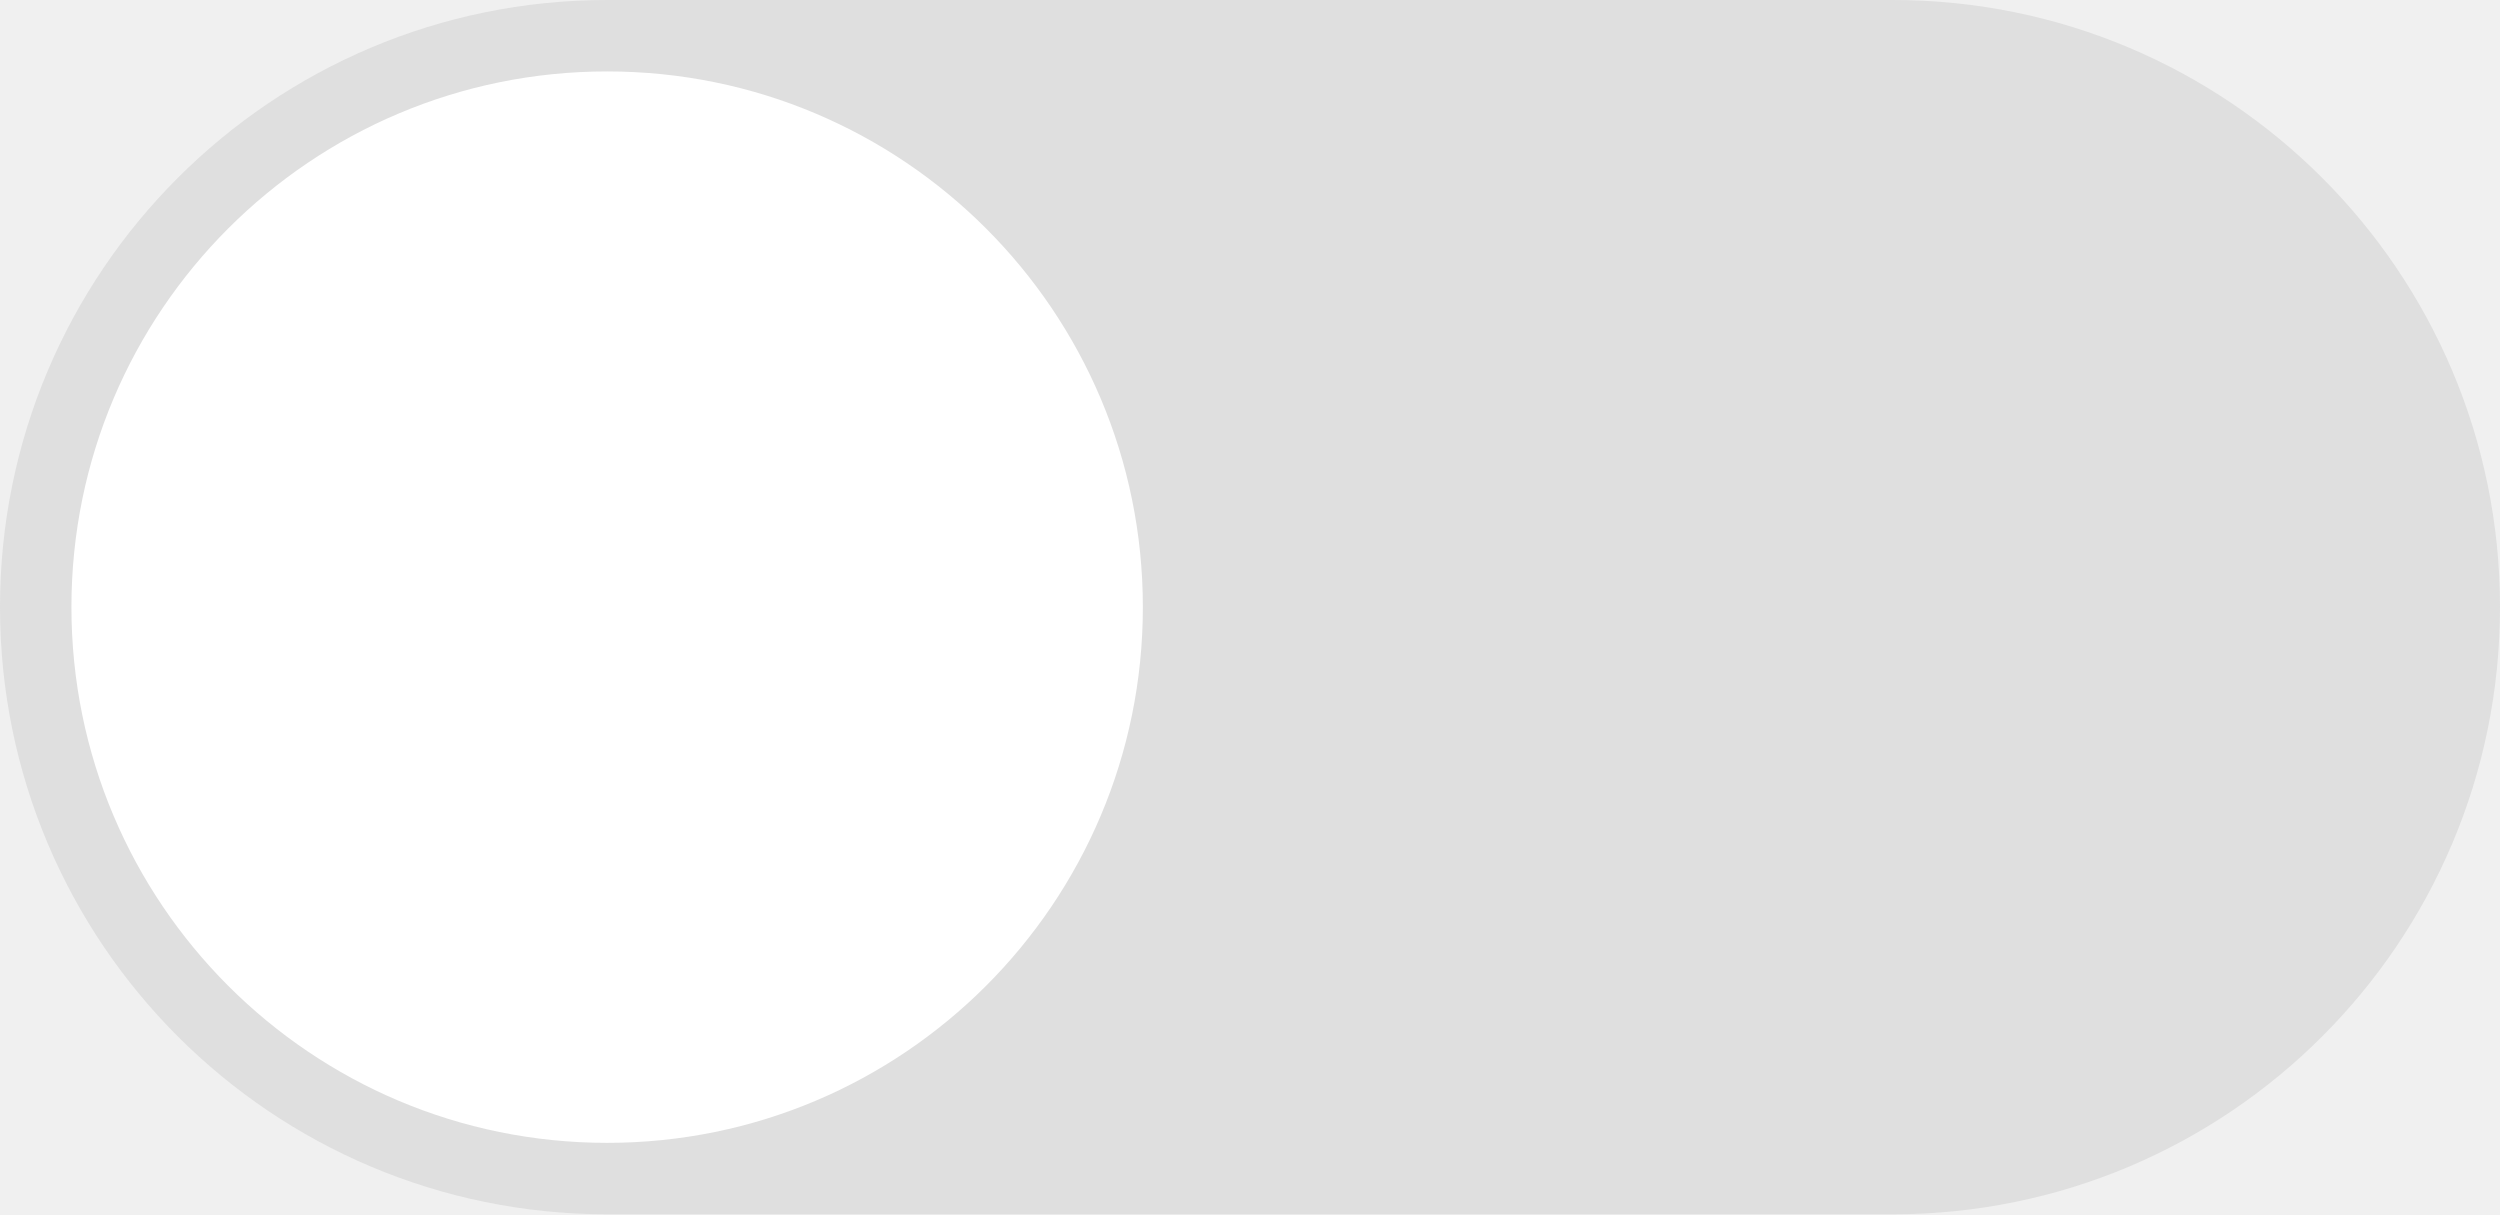
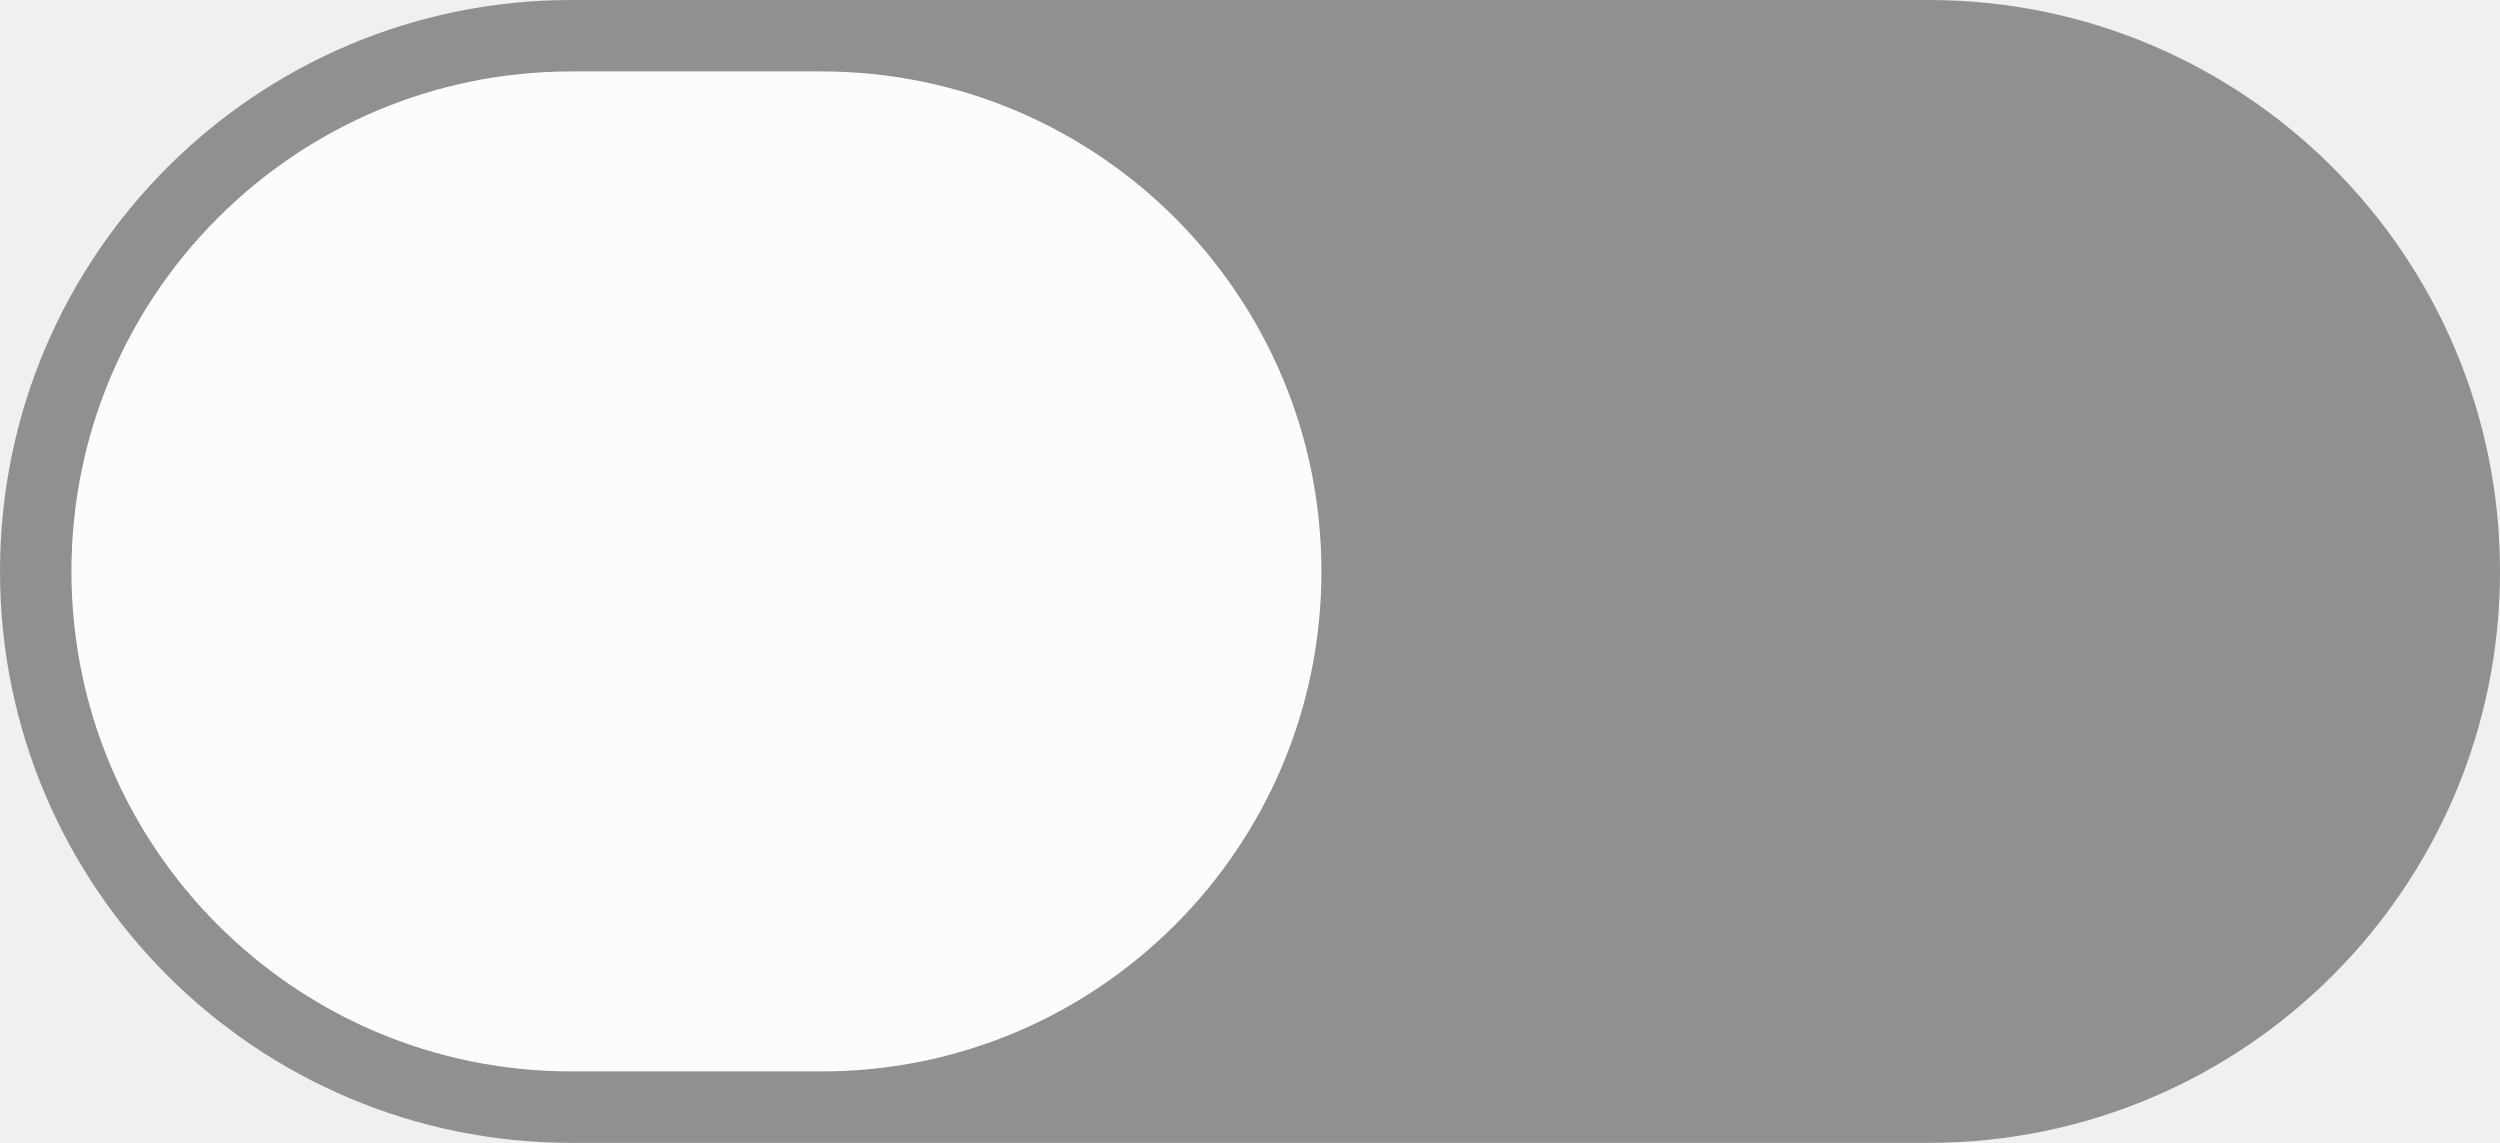
- <svg xmlns="http://www.w3.org/2000/svg" width="70" height="34" viewBox="0 0 70 34" fill="none">
-   <path fill-rule="evenodd" clip-rule="evenodd" d="M0 17C0 7.611 7.611 0 17 0H53C62.389 0 70 7.611 70 17C70 26.389 62.389 34 53 34H17C7.611 34 0 26.389 0 17Z" fill="#DFDFDF" />
-   <rect x="2" y="2" width="30" height="30" rx="15" fill="white" />
+ <svg xmlns="http://www.w3.org/2000/svg" width="140" height="64" viewBox="0 0 140 64" fill="none">
+   <rect width="140" height="64" rx="32" fill="black" fill-opacity="0.4" />
+   <rect x="4" y="4" width="70" height="56" rx="28" fill="#FCFCFC" />
</svg>
